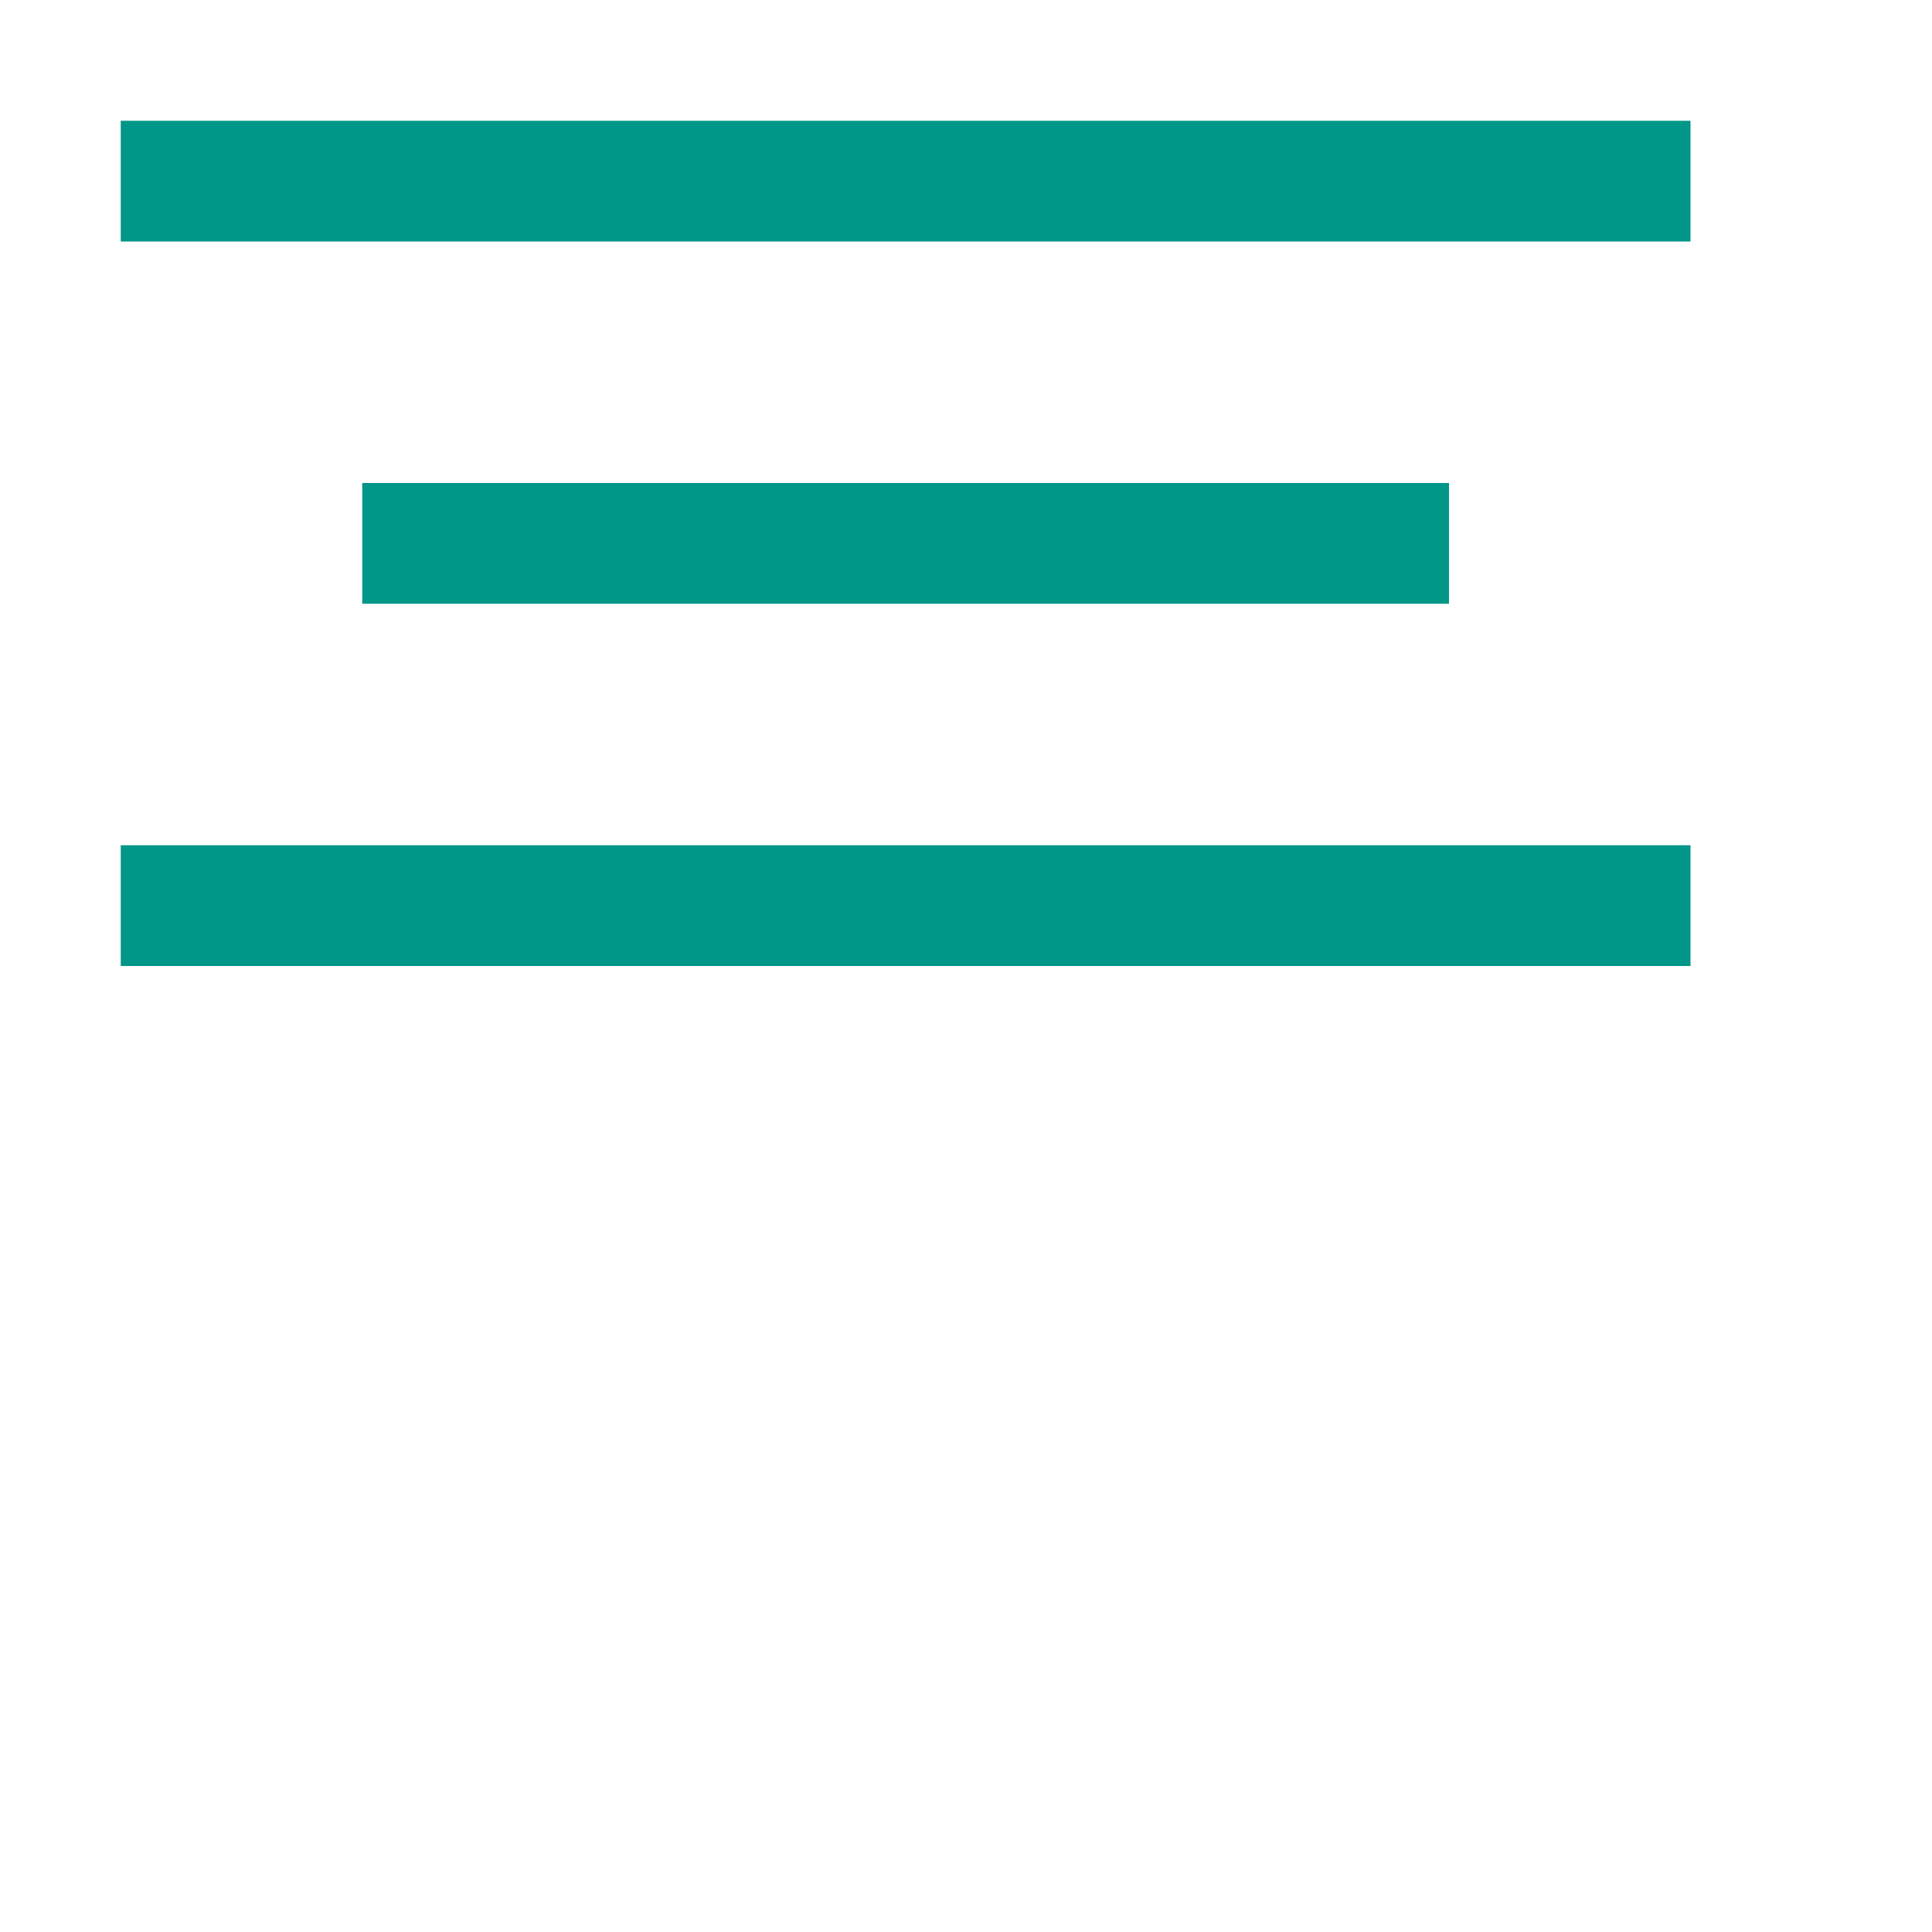
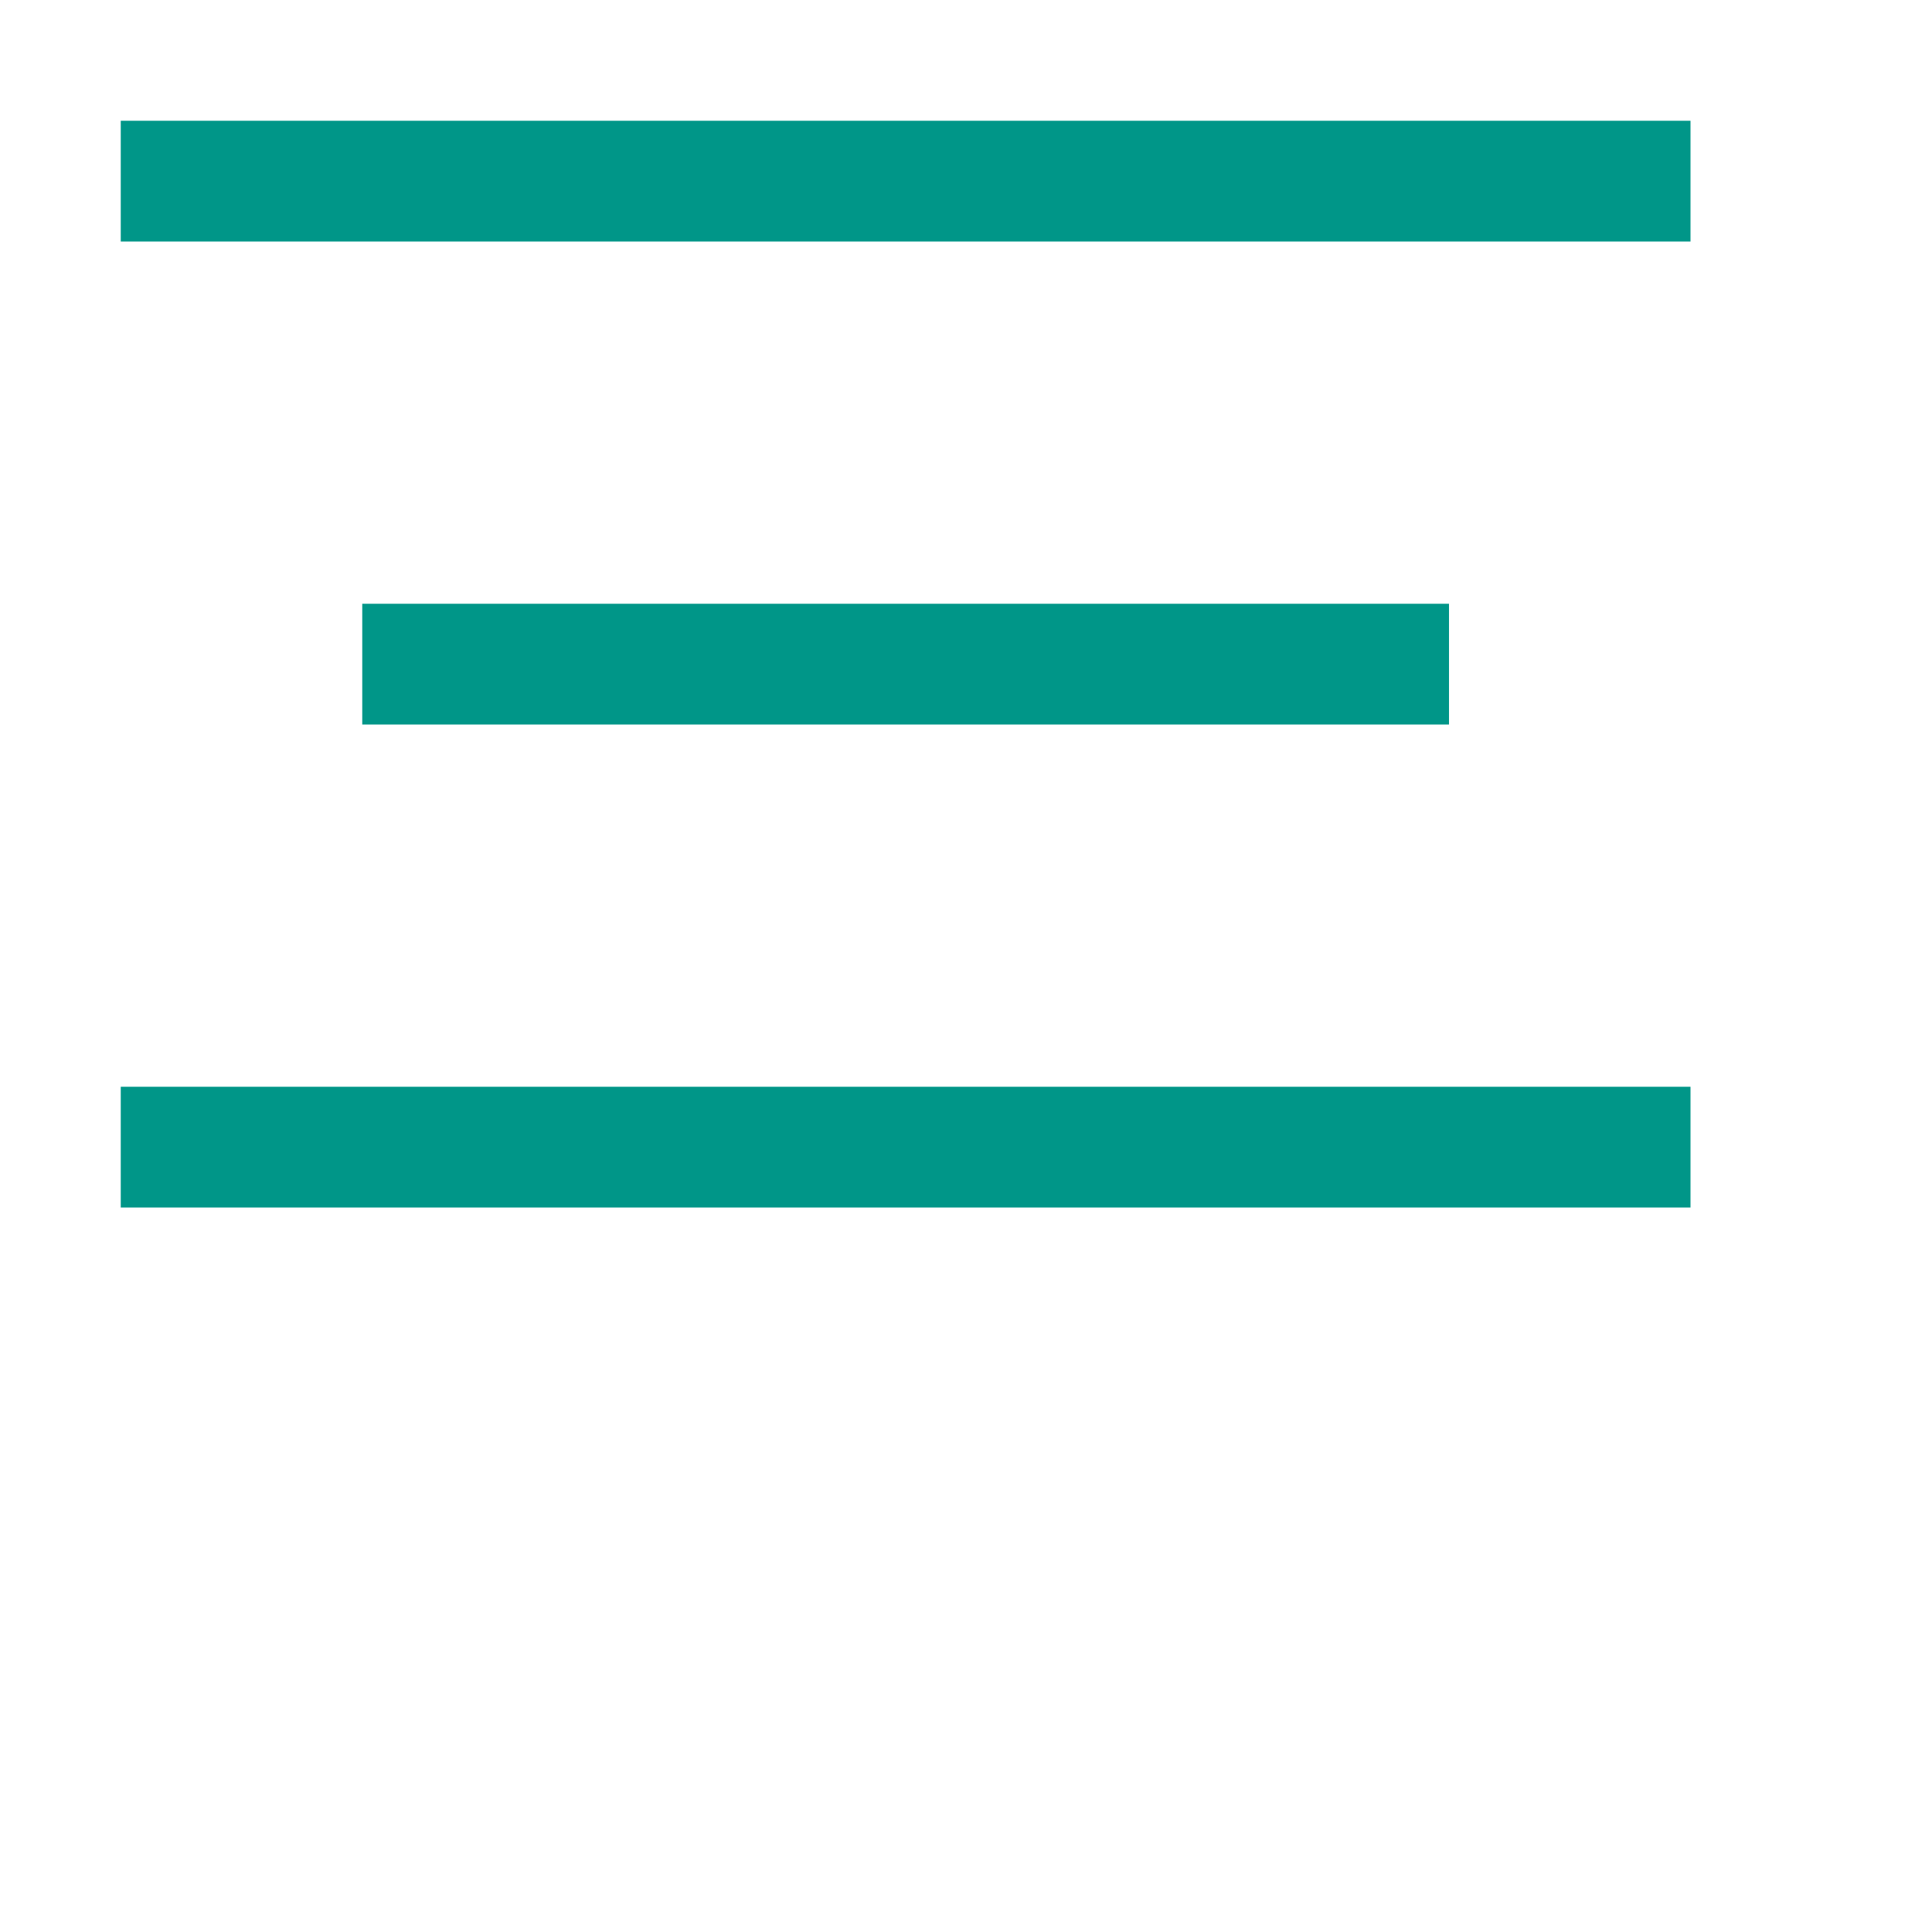
<svg xmlns="http://www.w3.org/2000/svg" width="16" height="16" viewBox="0 0 16 16">
  <line x1="1.5" y1="1.5" x2="13.5" y2="1.5" style="fill:none;stroke:#009688;stroke-linecap:square;stroke-linejoin:round" />
-   <line x1="3.5" y1="4.5" x2="11.5" y2="4.5" style="fill:none;stroke:#009688;stroke-linecap:square;stroke-linejoin:round" />
-   <line x1="1.5" y1="7.5" x2="13.5" y2="7.5" style="fill:none;stroke:#009688;stroke-linecap:square;stroke-linejoin:round" />
+   <line x1="3.5" y1="5.5" x2="11.5" y2="5.5" style="fill:none;stroke:#009688;stroke-linecap:square;stroke-linejoin:round" />
+   <line x1="1.5" y1="9.5" x2="13.5" y2="9.5" style="fill:none;stroke:#009688;stroke-linecap:square;stroke-linejoin:round" />
</svg>
